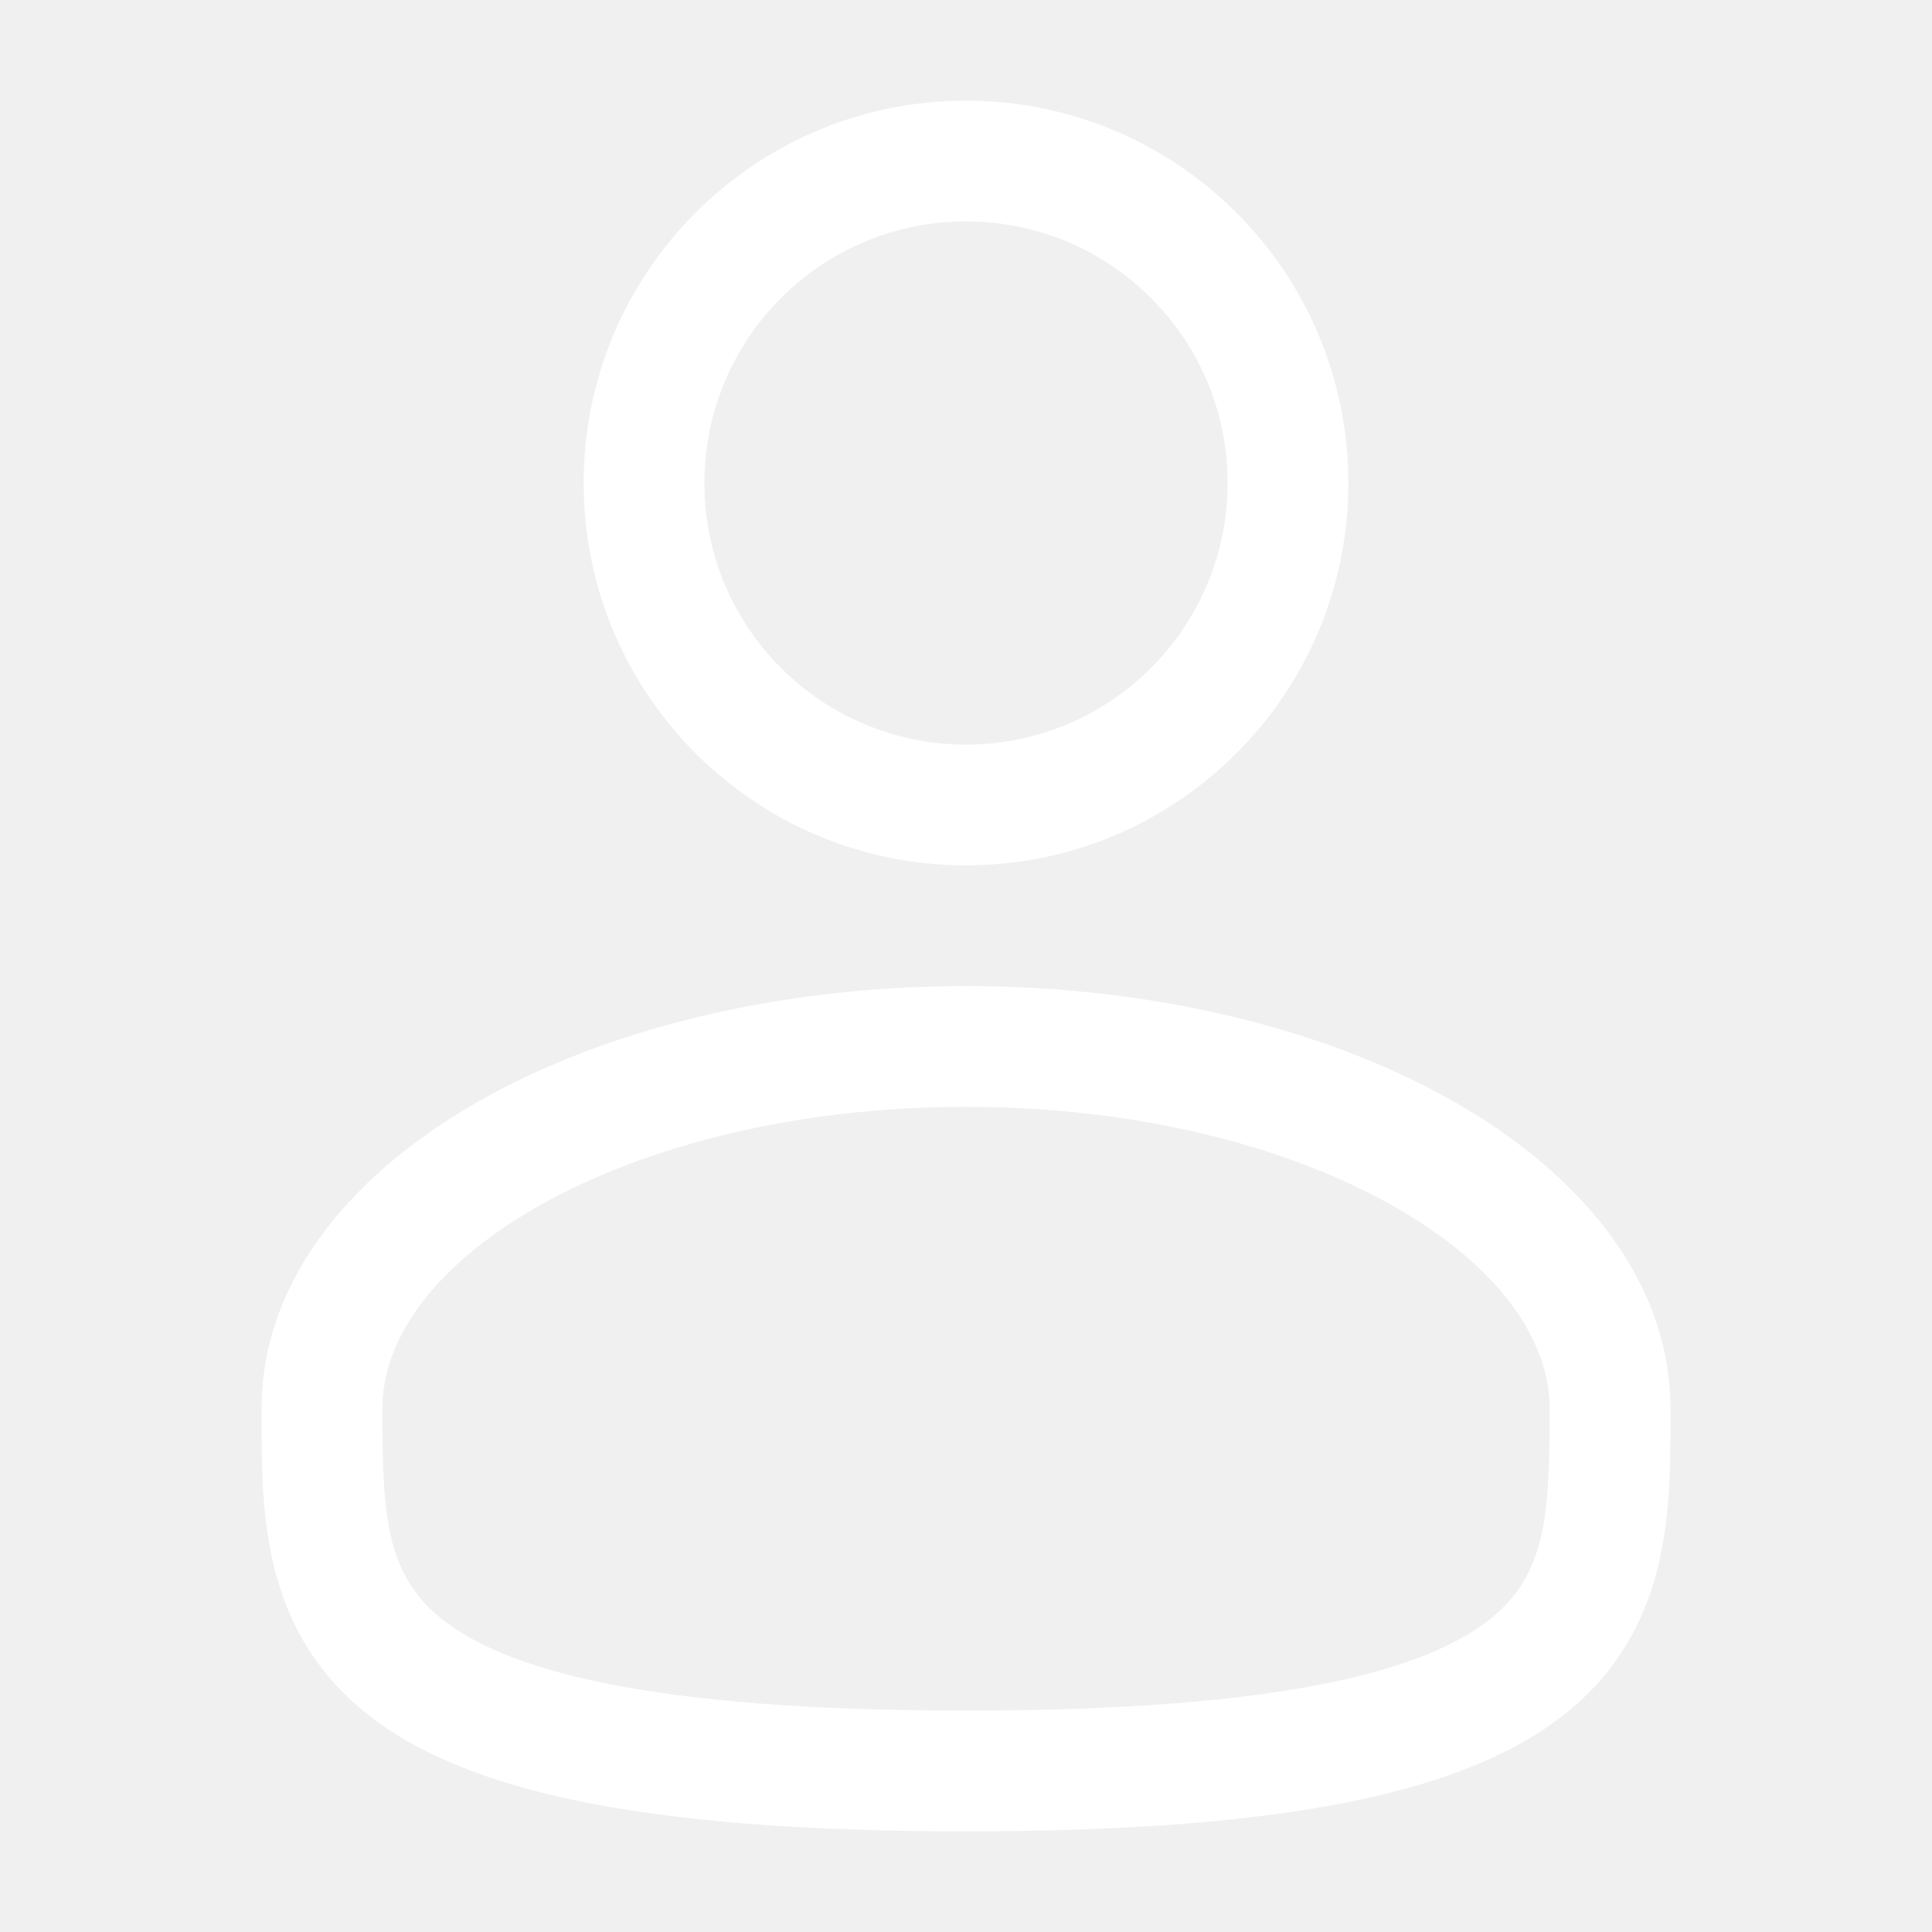
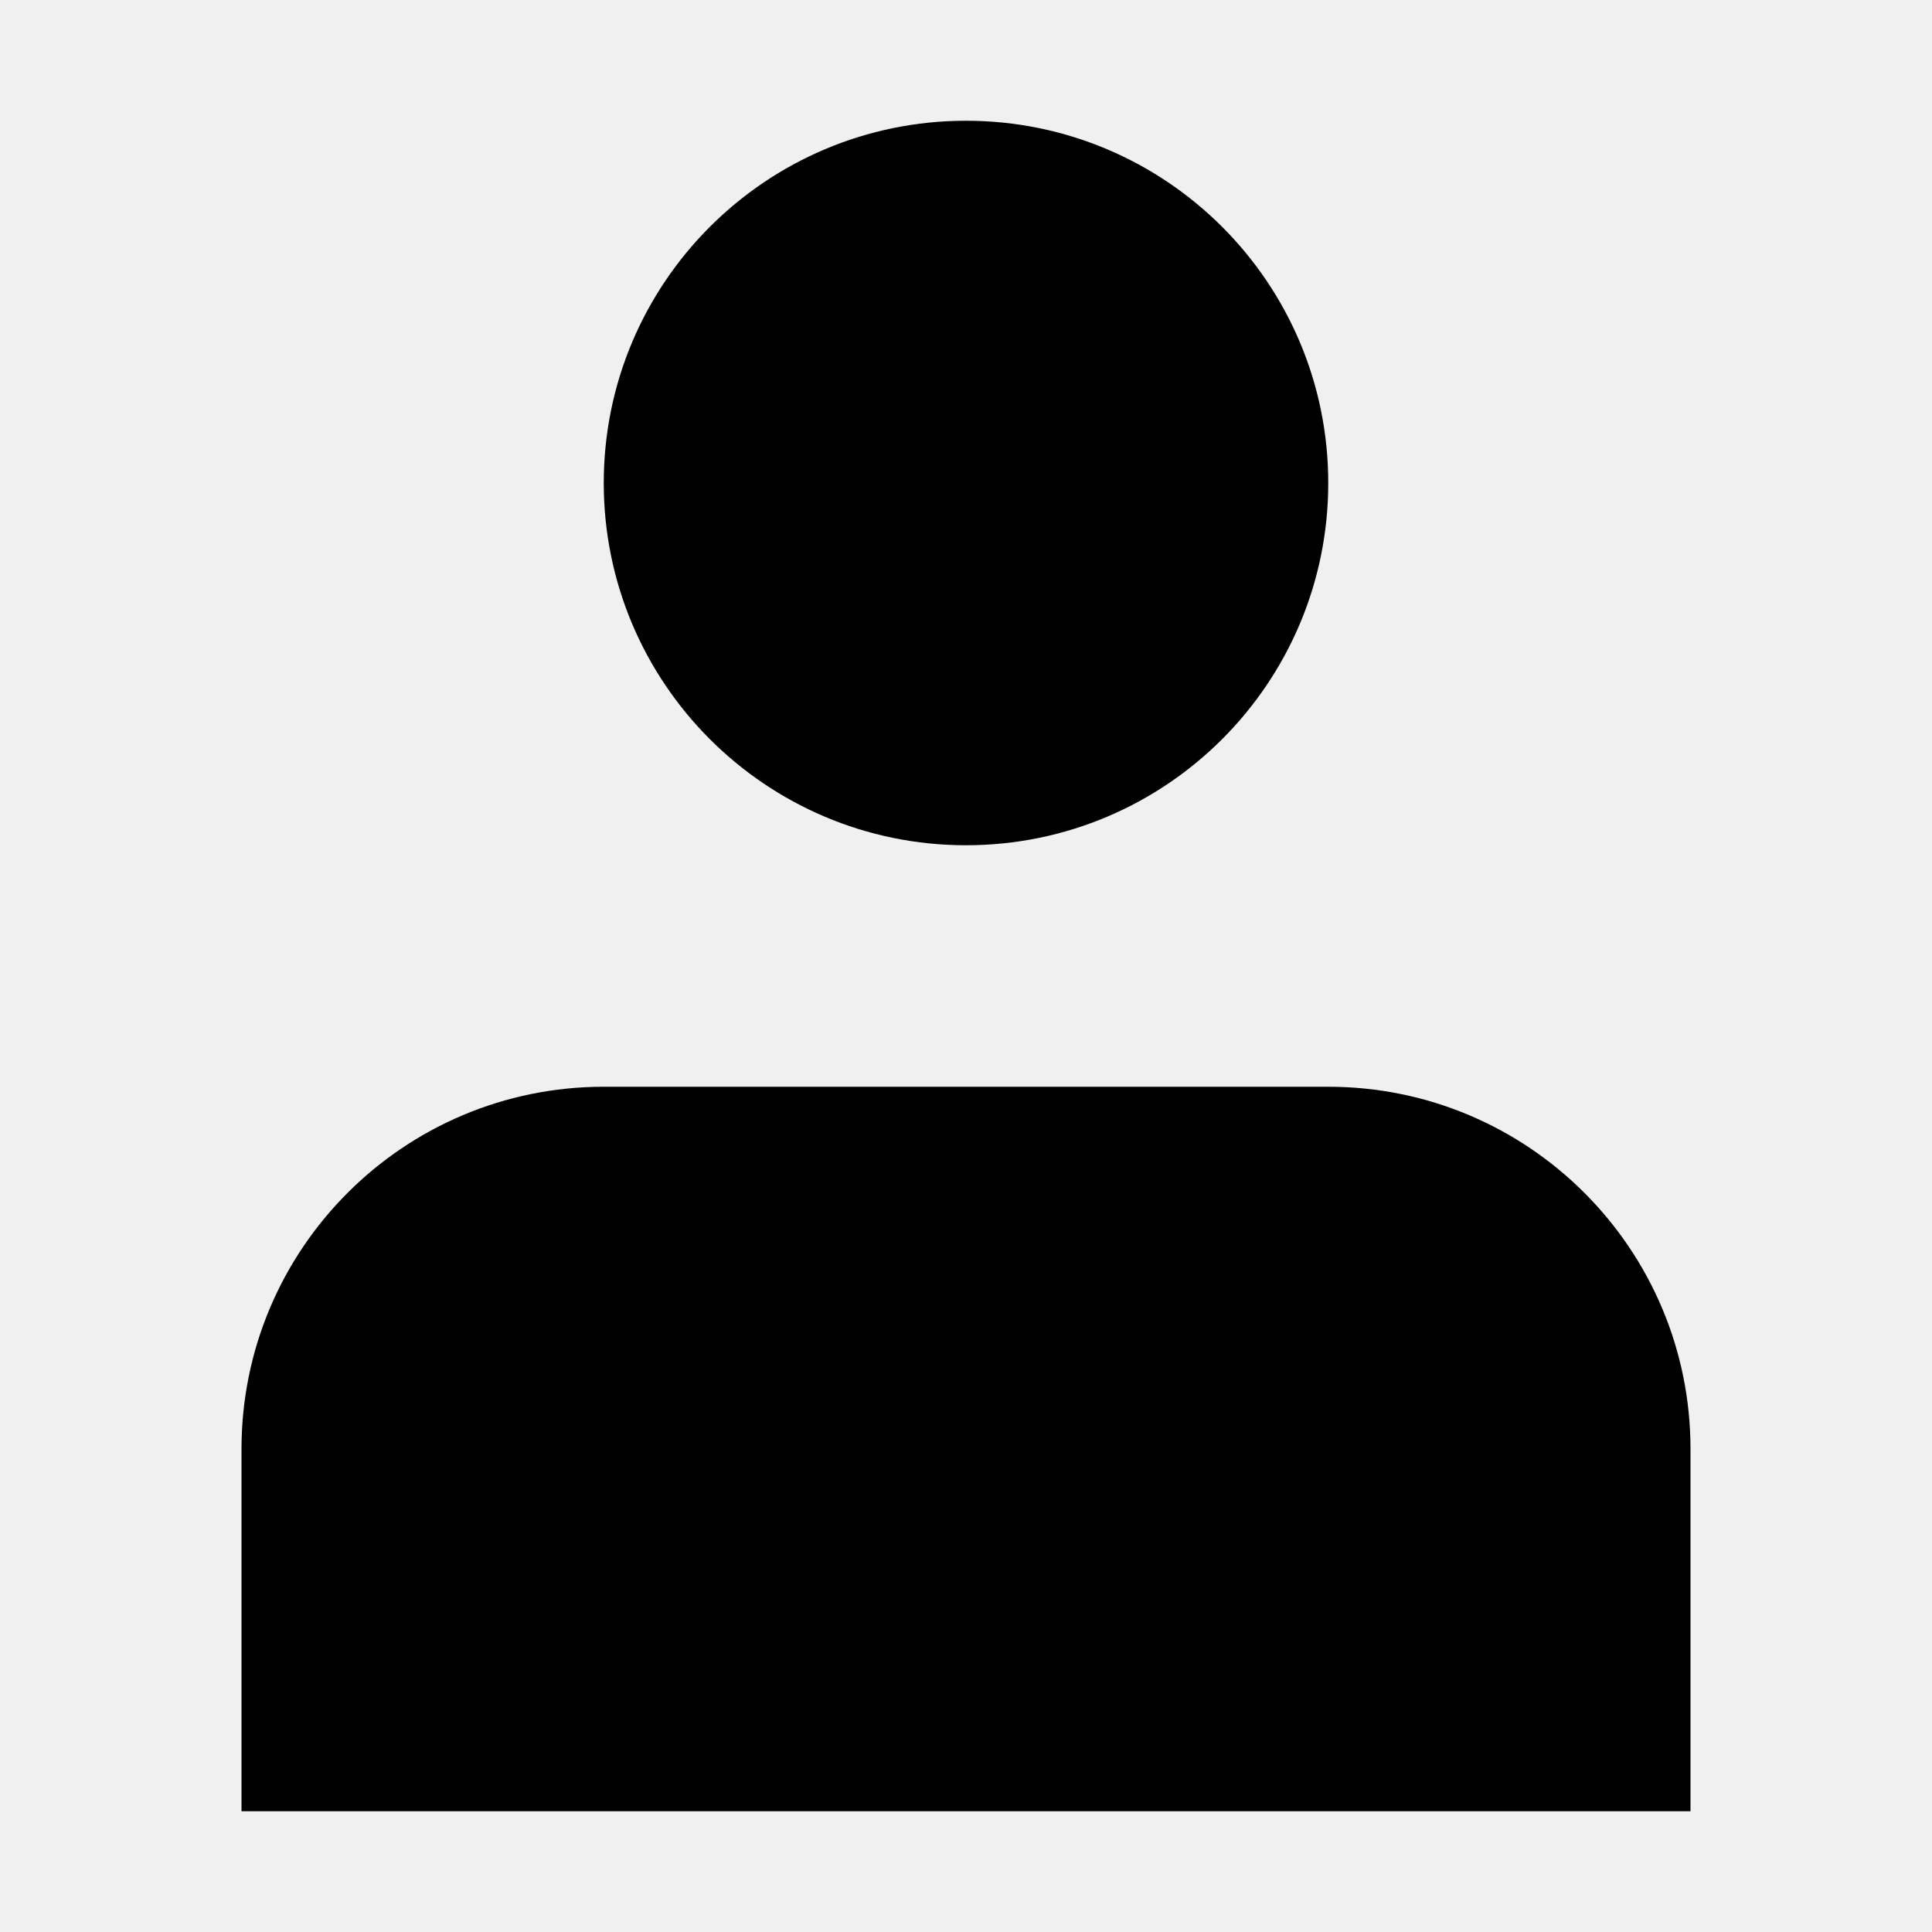
- <svg xmlns="http://www.w3.org/2000/svg" width="20" height="20" viewBox="0 0 20 20" fill="none">
-   <path fill-rule="evenodd" clip-rule="evenodd" d="M10 1.042C7.814 1.042 6.042 2.814 6.042 5C6.042 7.186 7.814 8.958 10 8.958C12.186 8.958 13.958 7.186 13.958 5C13.958 2.814 12.186 1.042 10 1.042ZM7.292 5C7.292 3.504 8.504 2.292 10 2.292C11.496 2.292 12.708 3.504 12.708 5C12.708 6.496 11.496 7.708 10 7.708C8.504 7.708 7.292 6.496 7.292 5Z" fill="white" />
-   <path fill-rule="evenodd" clip-rule="evenodd" d="M10 10.208C8.072 10.208 6.296 10.646 4.98 11.387C3.683 12.116 2.708 13.222 2.708 14.583L2.708 14.668C2.707 15.636 2.706 16.852 3.772 17.72C4.297 18.147 5.03 18.45 6.022 18.651C7.016 18.852 8.312 18.958 10 18.958C11.688 18.958 12.984 18.852 13.978 18.651C14.97 18.45 15.704 18.147 16.228 17.72C17.294 16.852 17.293 15.636 17.292 14.668L17.292 14.583C17.292 13.222 16.317 12.116 15.021 11.387C13.704 10.646 11.928 10.208 10 10.208ZM3.958 14.583C3.958 13.874 4.476 13.104 5.592 12.476C6.689 11.859 8.246 11.458 10 11.458C11.754 11.458 13.311 11.859 14.408 12.476C15.524 13.104 16.042 13.874 16.042 14.583C16.042 15.673 16.008 16.287 15.439 16.75C15.13 17.002 14.614 17.247 13.73 17.426C12.849 17.604 11.645 17.708 10 17.708C8.355 17.708 7.151 17.604 6.27 17.426C5.386 17.247 4.87 17.002 4.561 16.75C3.992 16.287 3.958 15.673 3.958 14.583Z" fill="white" />
+ <svg xmlns="http://www.w3.org/2000/svg" width="800px" height="800px" viewBox="0 0 16 16" fill="none">
+   <path d="M8 7C9.657 7 11 5.657 11 4C11 2.343 9.657 1 8 1C6.343 1 5 2.343 5 4C5 5.657 6.343 7 8 7Z" fill="#000000" />
+   <path d="M14 12C14 10.343 12.657 9 11 9H5C3.343 9 2 10.343 2 12V15H14V12Z" fill="#000000" />
</svg>
